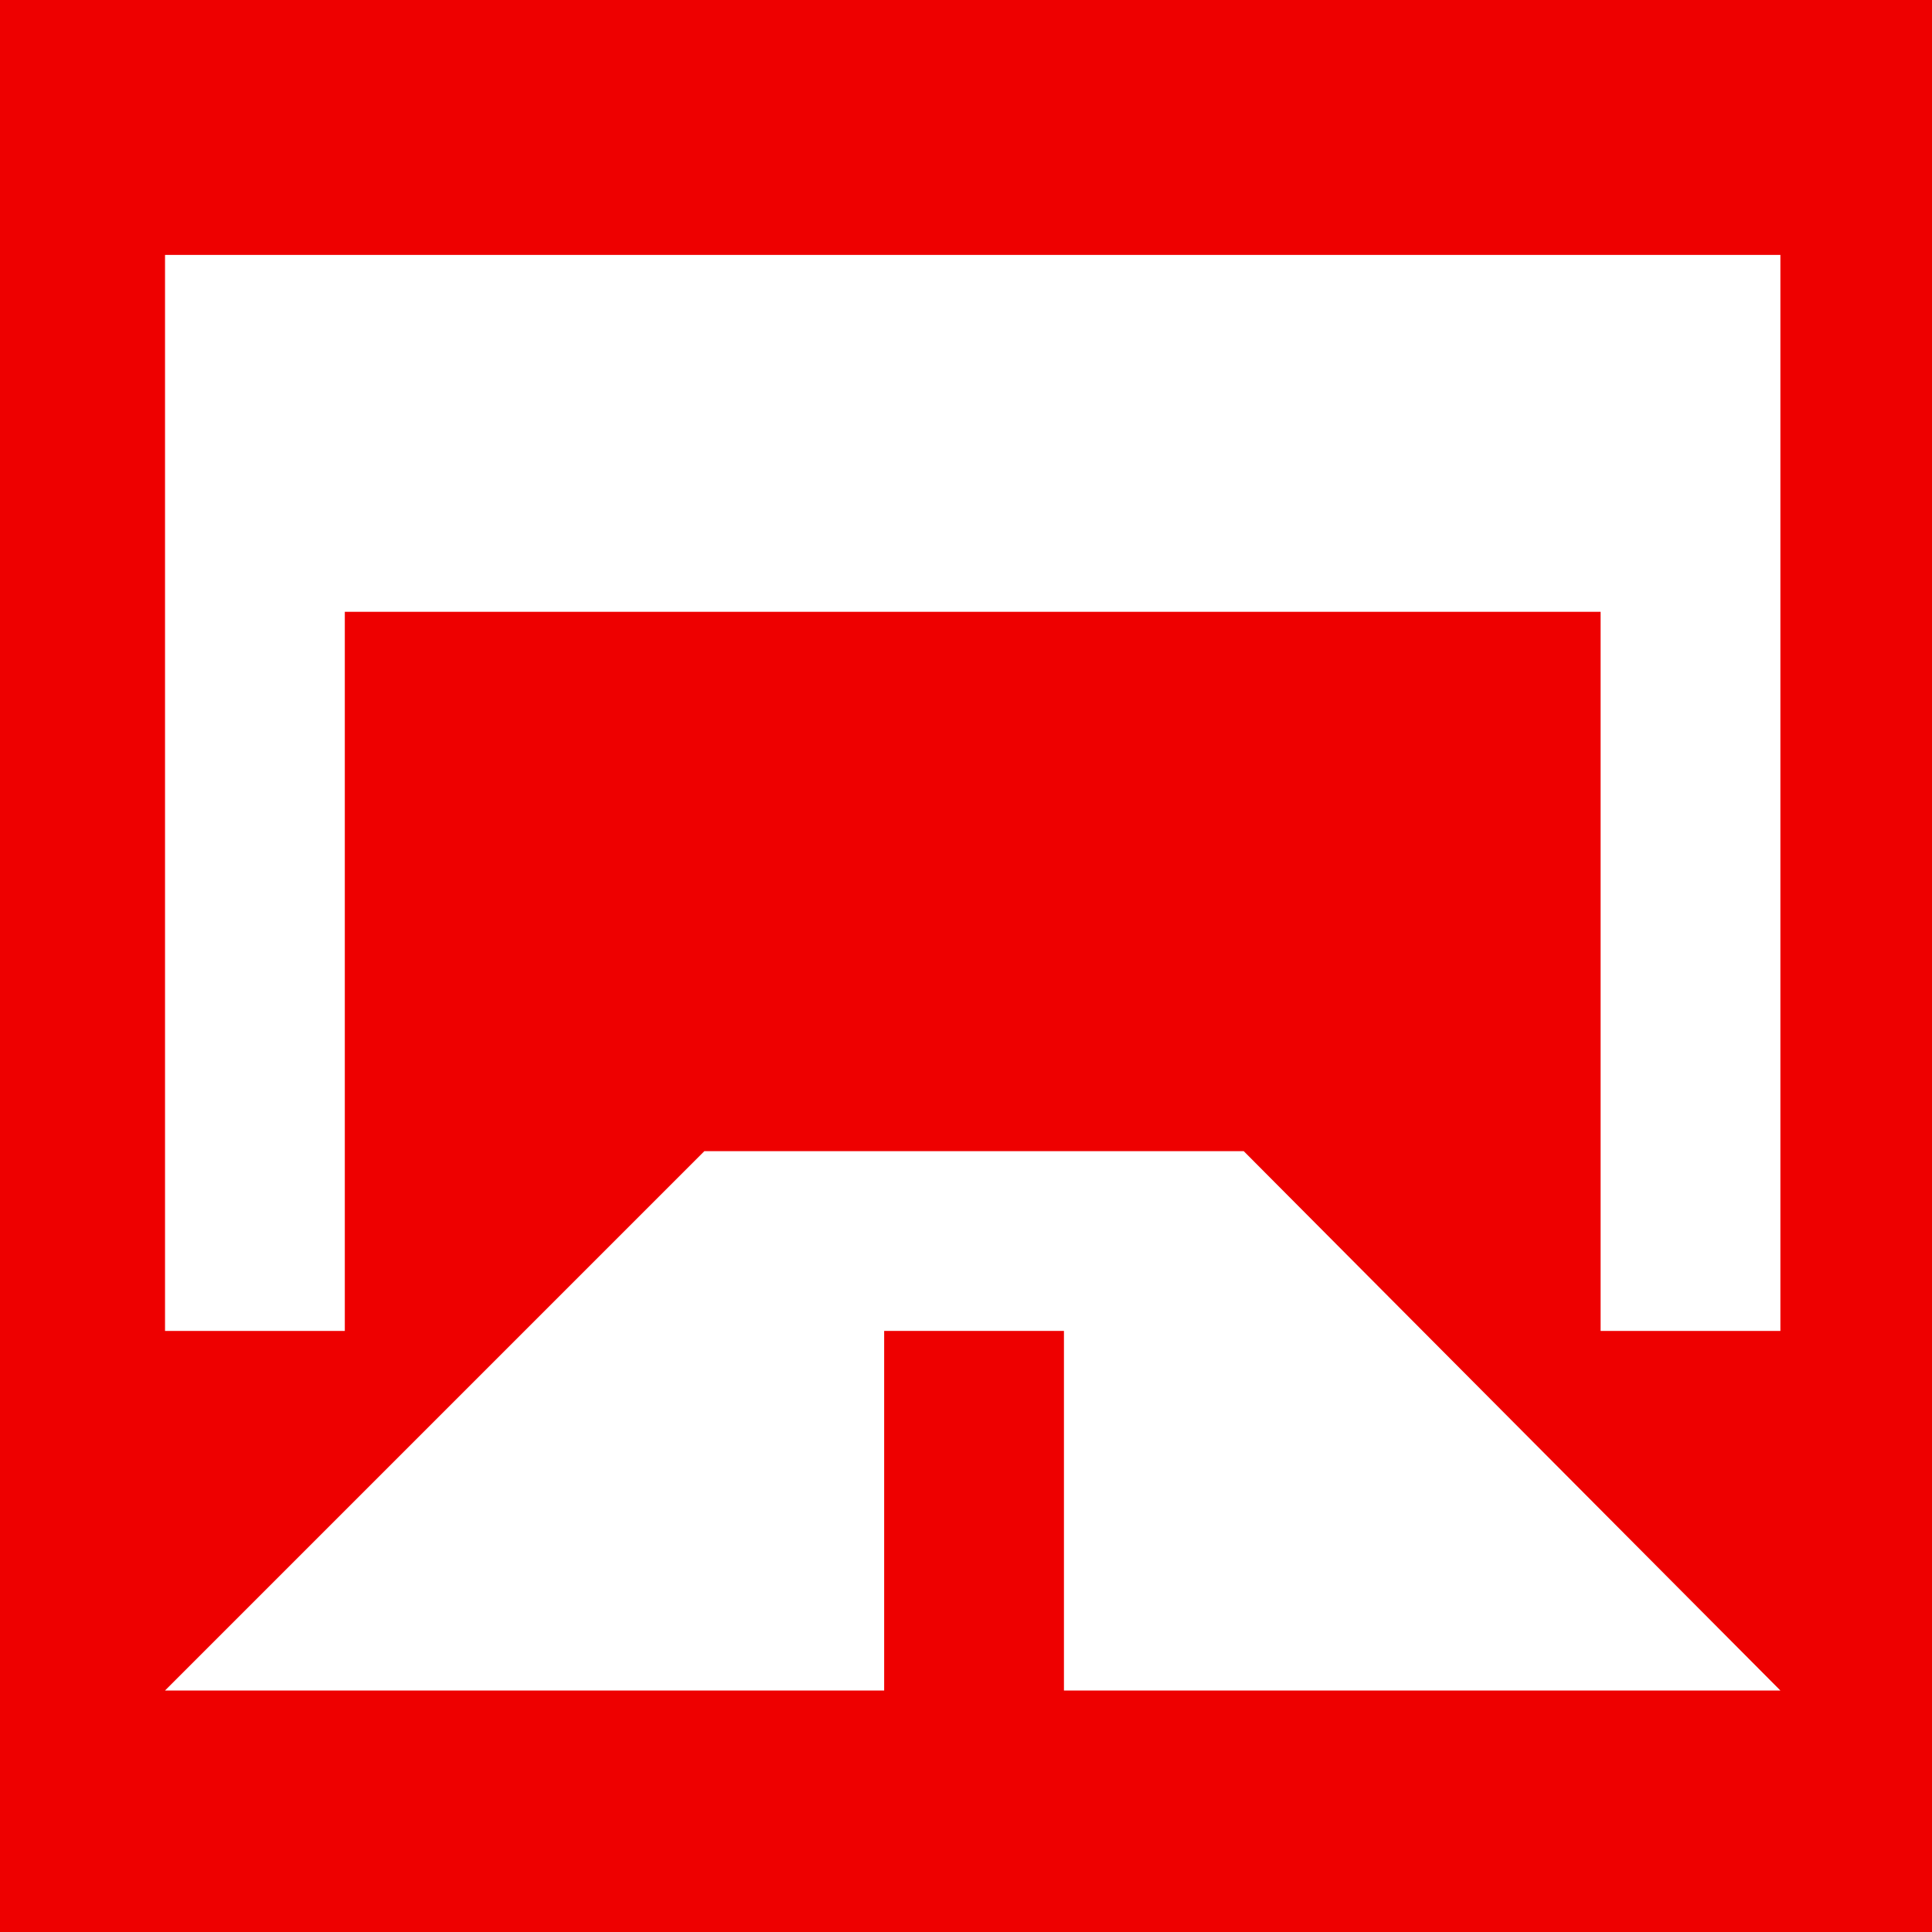
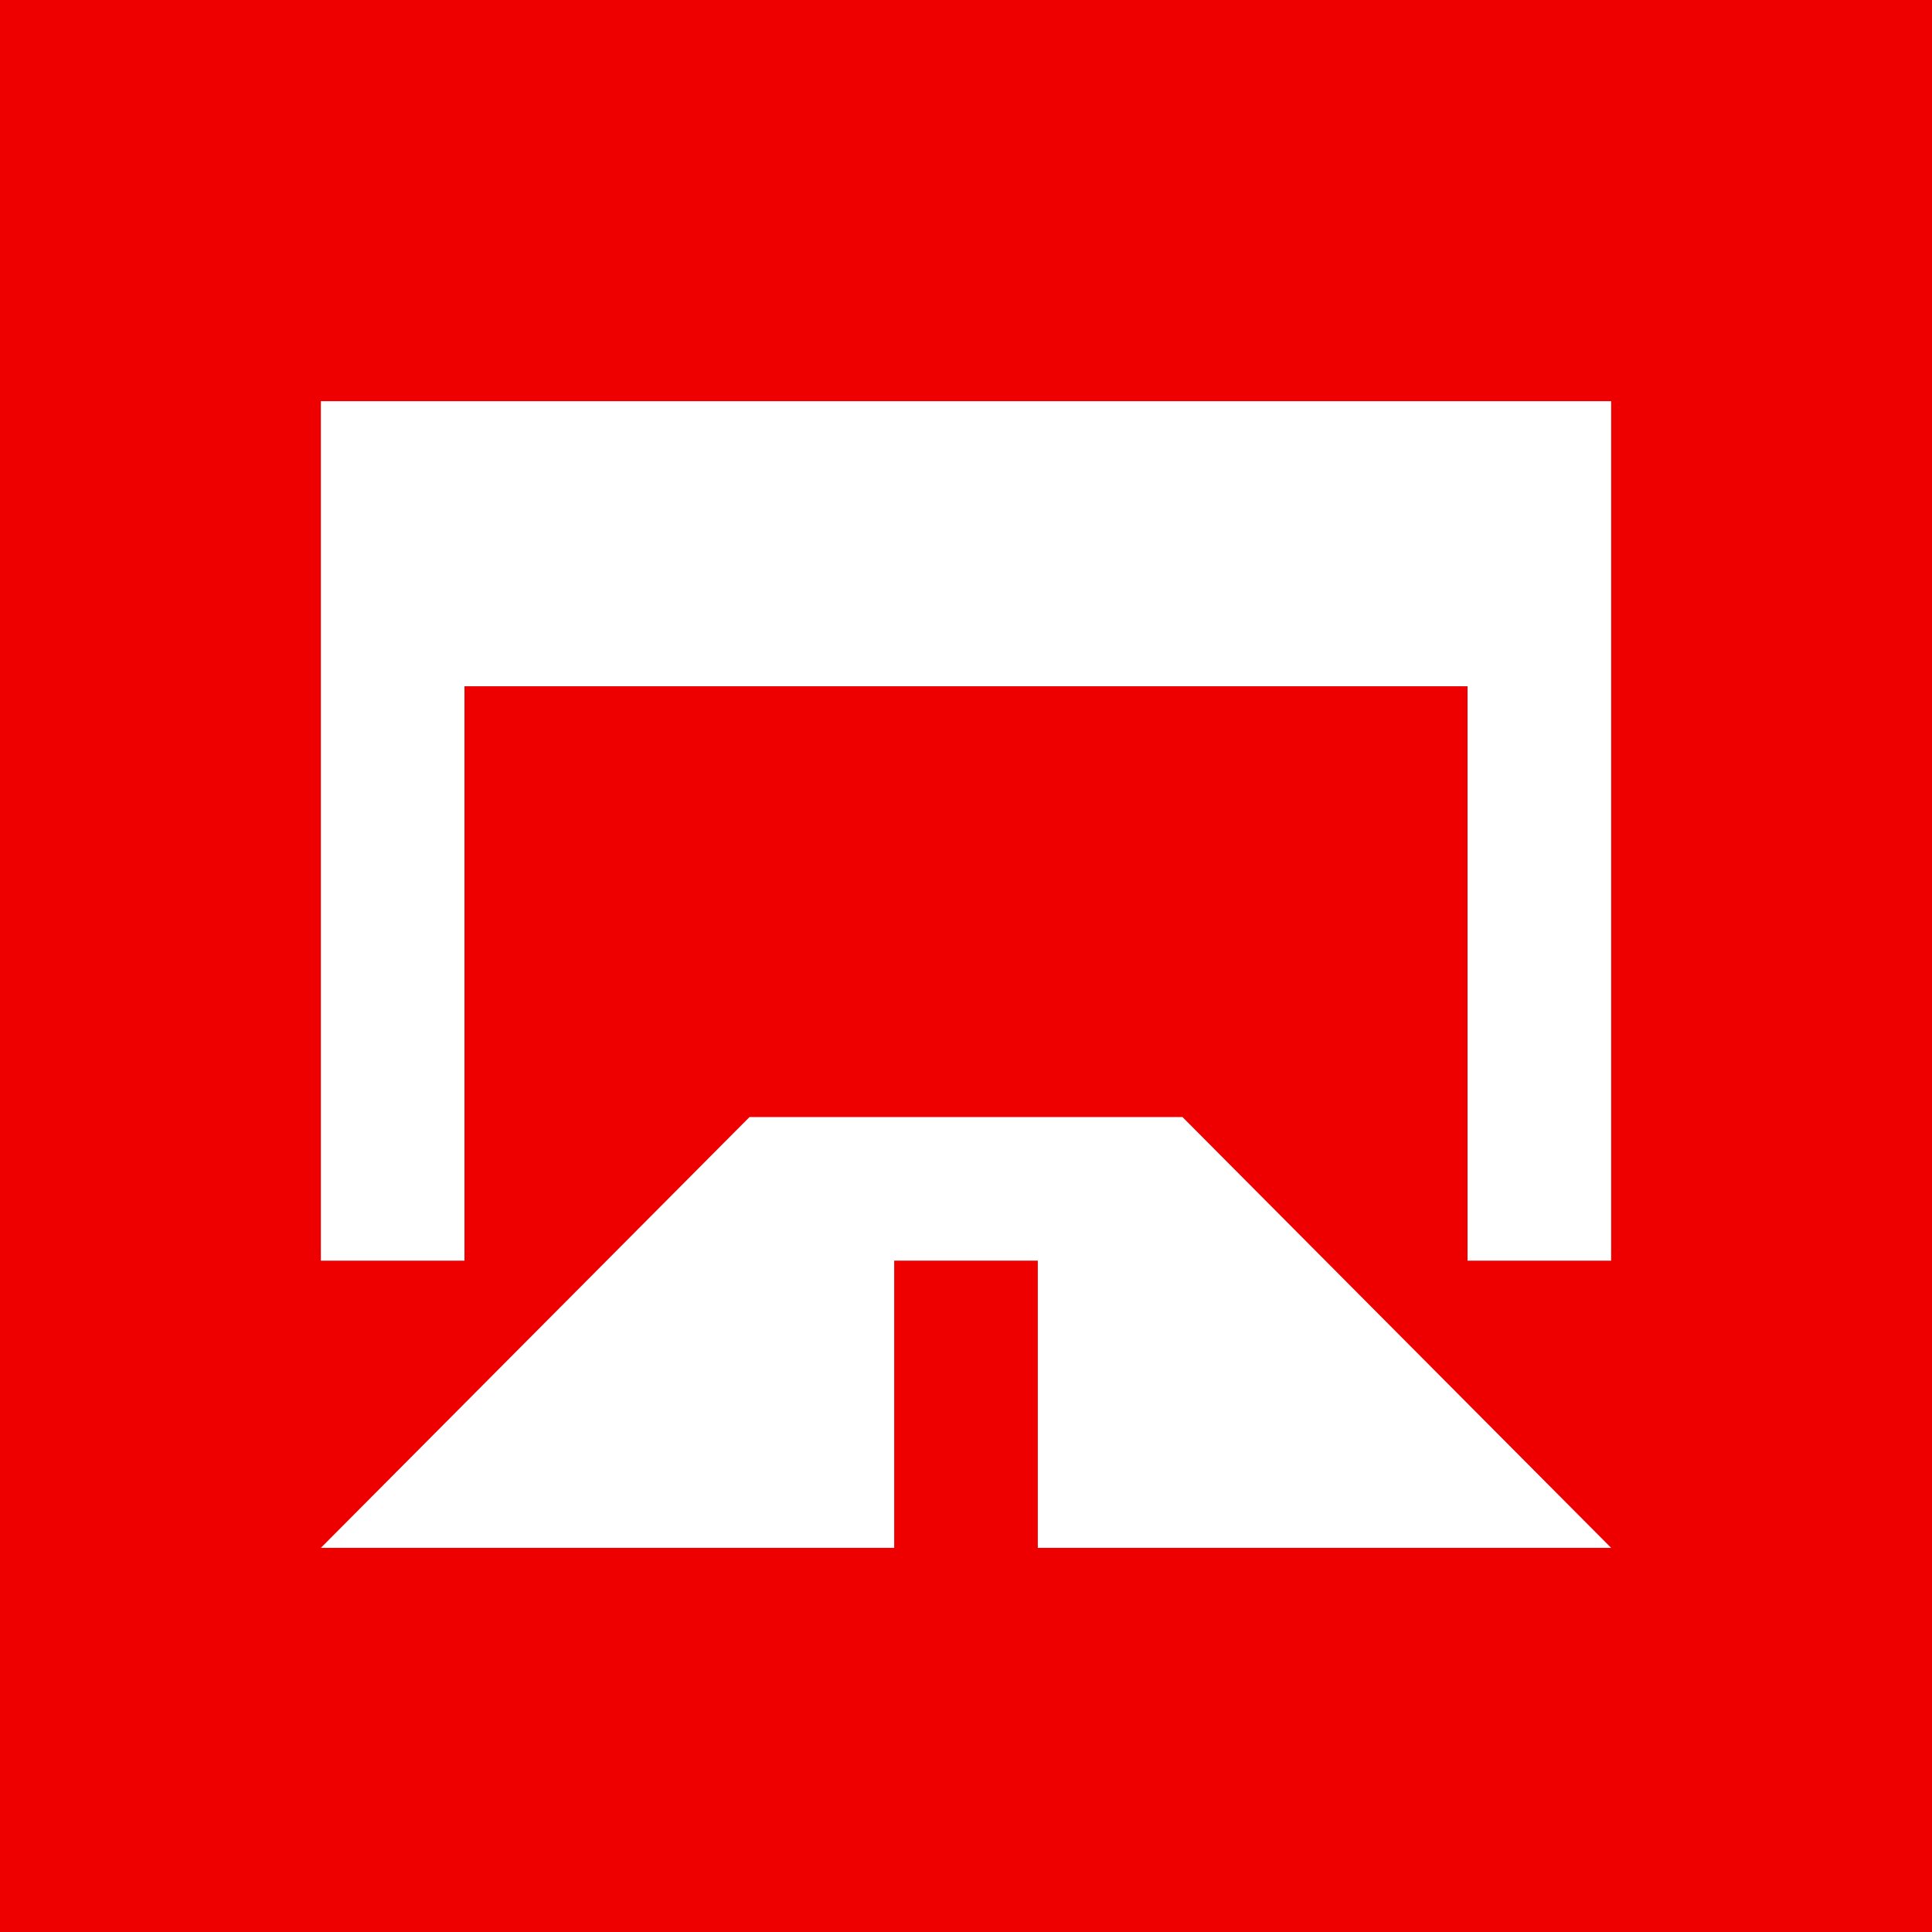
- <svg xmlns="http://www.w3.org/2000/svg" version="1.1" viewbox="0 0 720 720">
-   <rect fill="#e00" height="720" width="720" />
-   <path fill="#fff" d="M 663.5 95 L 663.5 496 L 596.501 496 L 596.501 228 L 128.501 228 L 128.501 496 L 61.501 496 L 61.501 95 z" />
-   <path fill="#fff" d="M 463.501 429 L 663.5 630 L 396.501 630 L 396.501 496 L 329.501 496 L 329.501 630 L 61.501 630 L 262.501 429 z" />
+ <svg xmlns="http://www.w3.org/2000/svg" version="1.1" viewBox="0 0 512 512">
+   <rect fill="#EE0000" width="512" height="512" />
+   <polygon fill="#FFF" points="85.03,106.32 85.03,334.09 123.09,334.09 123.09,181.86 388.91,181.86 388.91,334.09 426.97,334.09 426.97,106.32" />
+   <polygon fill="#FFF" points="236.97,334.09 275.03,334.09 275.03,410.2 426.97,410.2 313.37,296.03 313.08,296.03 198.92,296.03 198.63,296.03 85.03,410.2 236.97,410.2" />
</svg>
